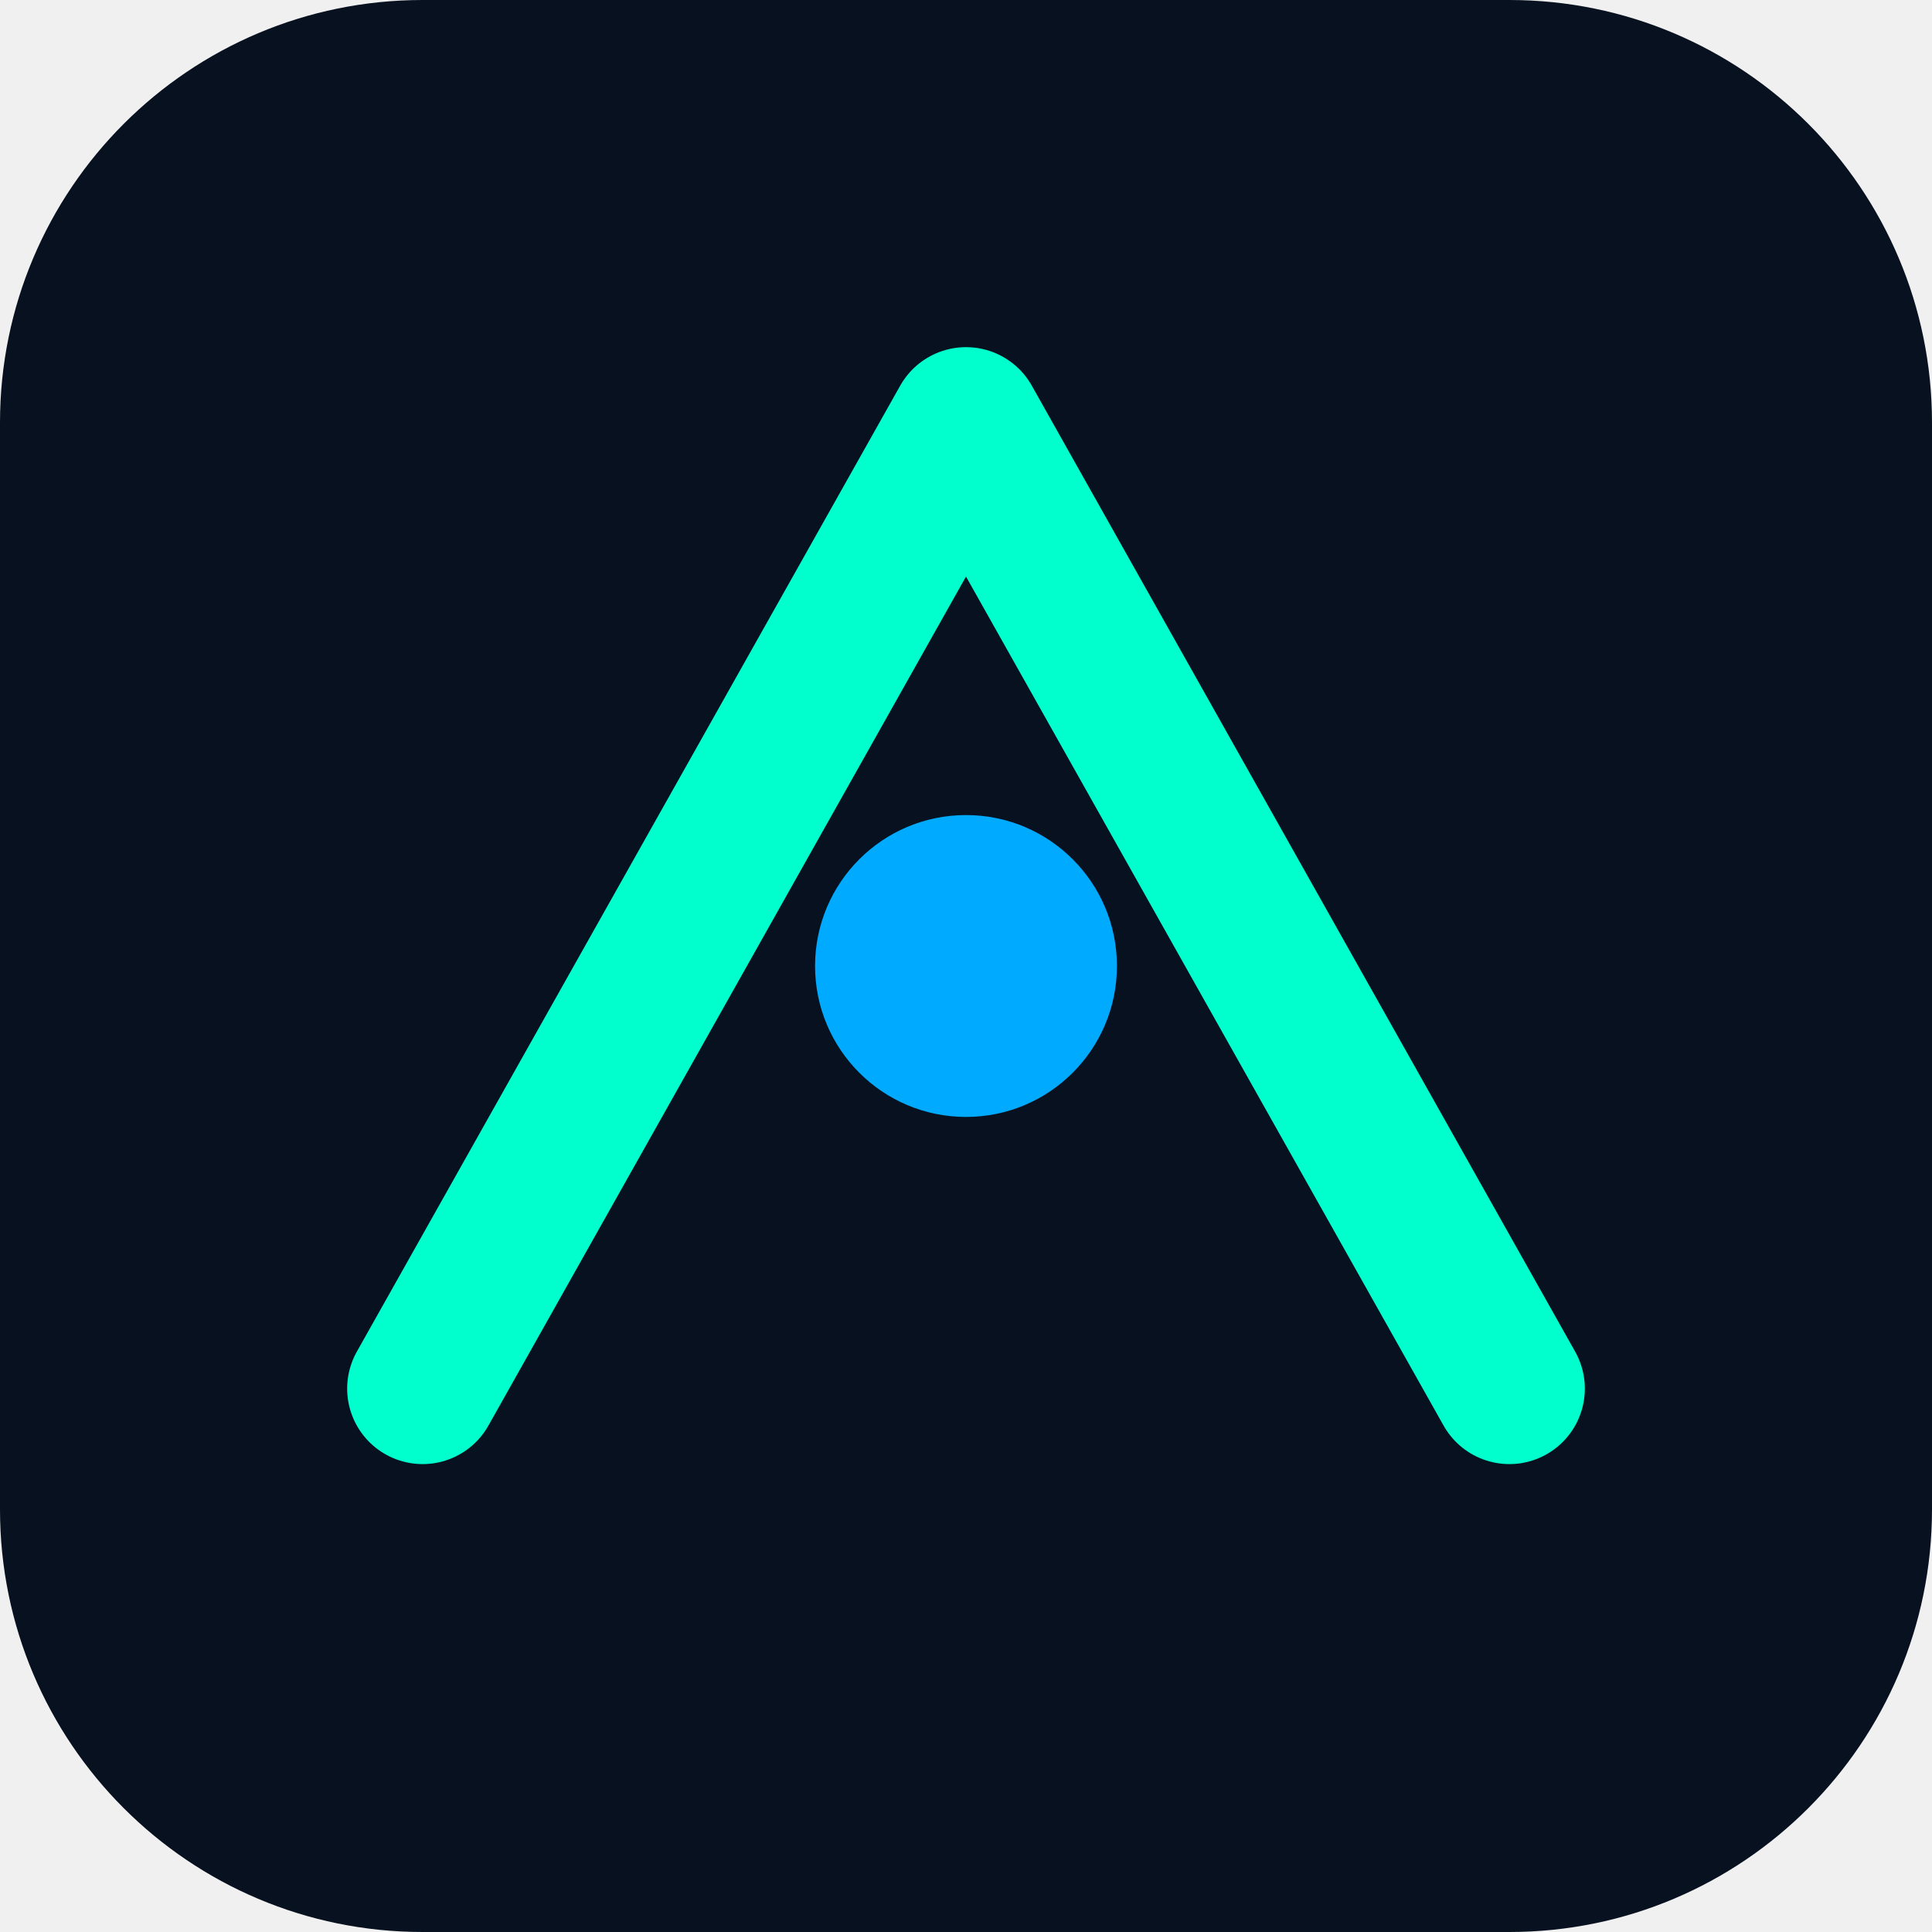
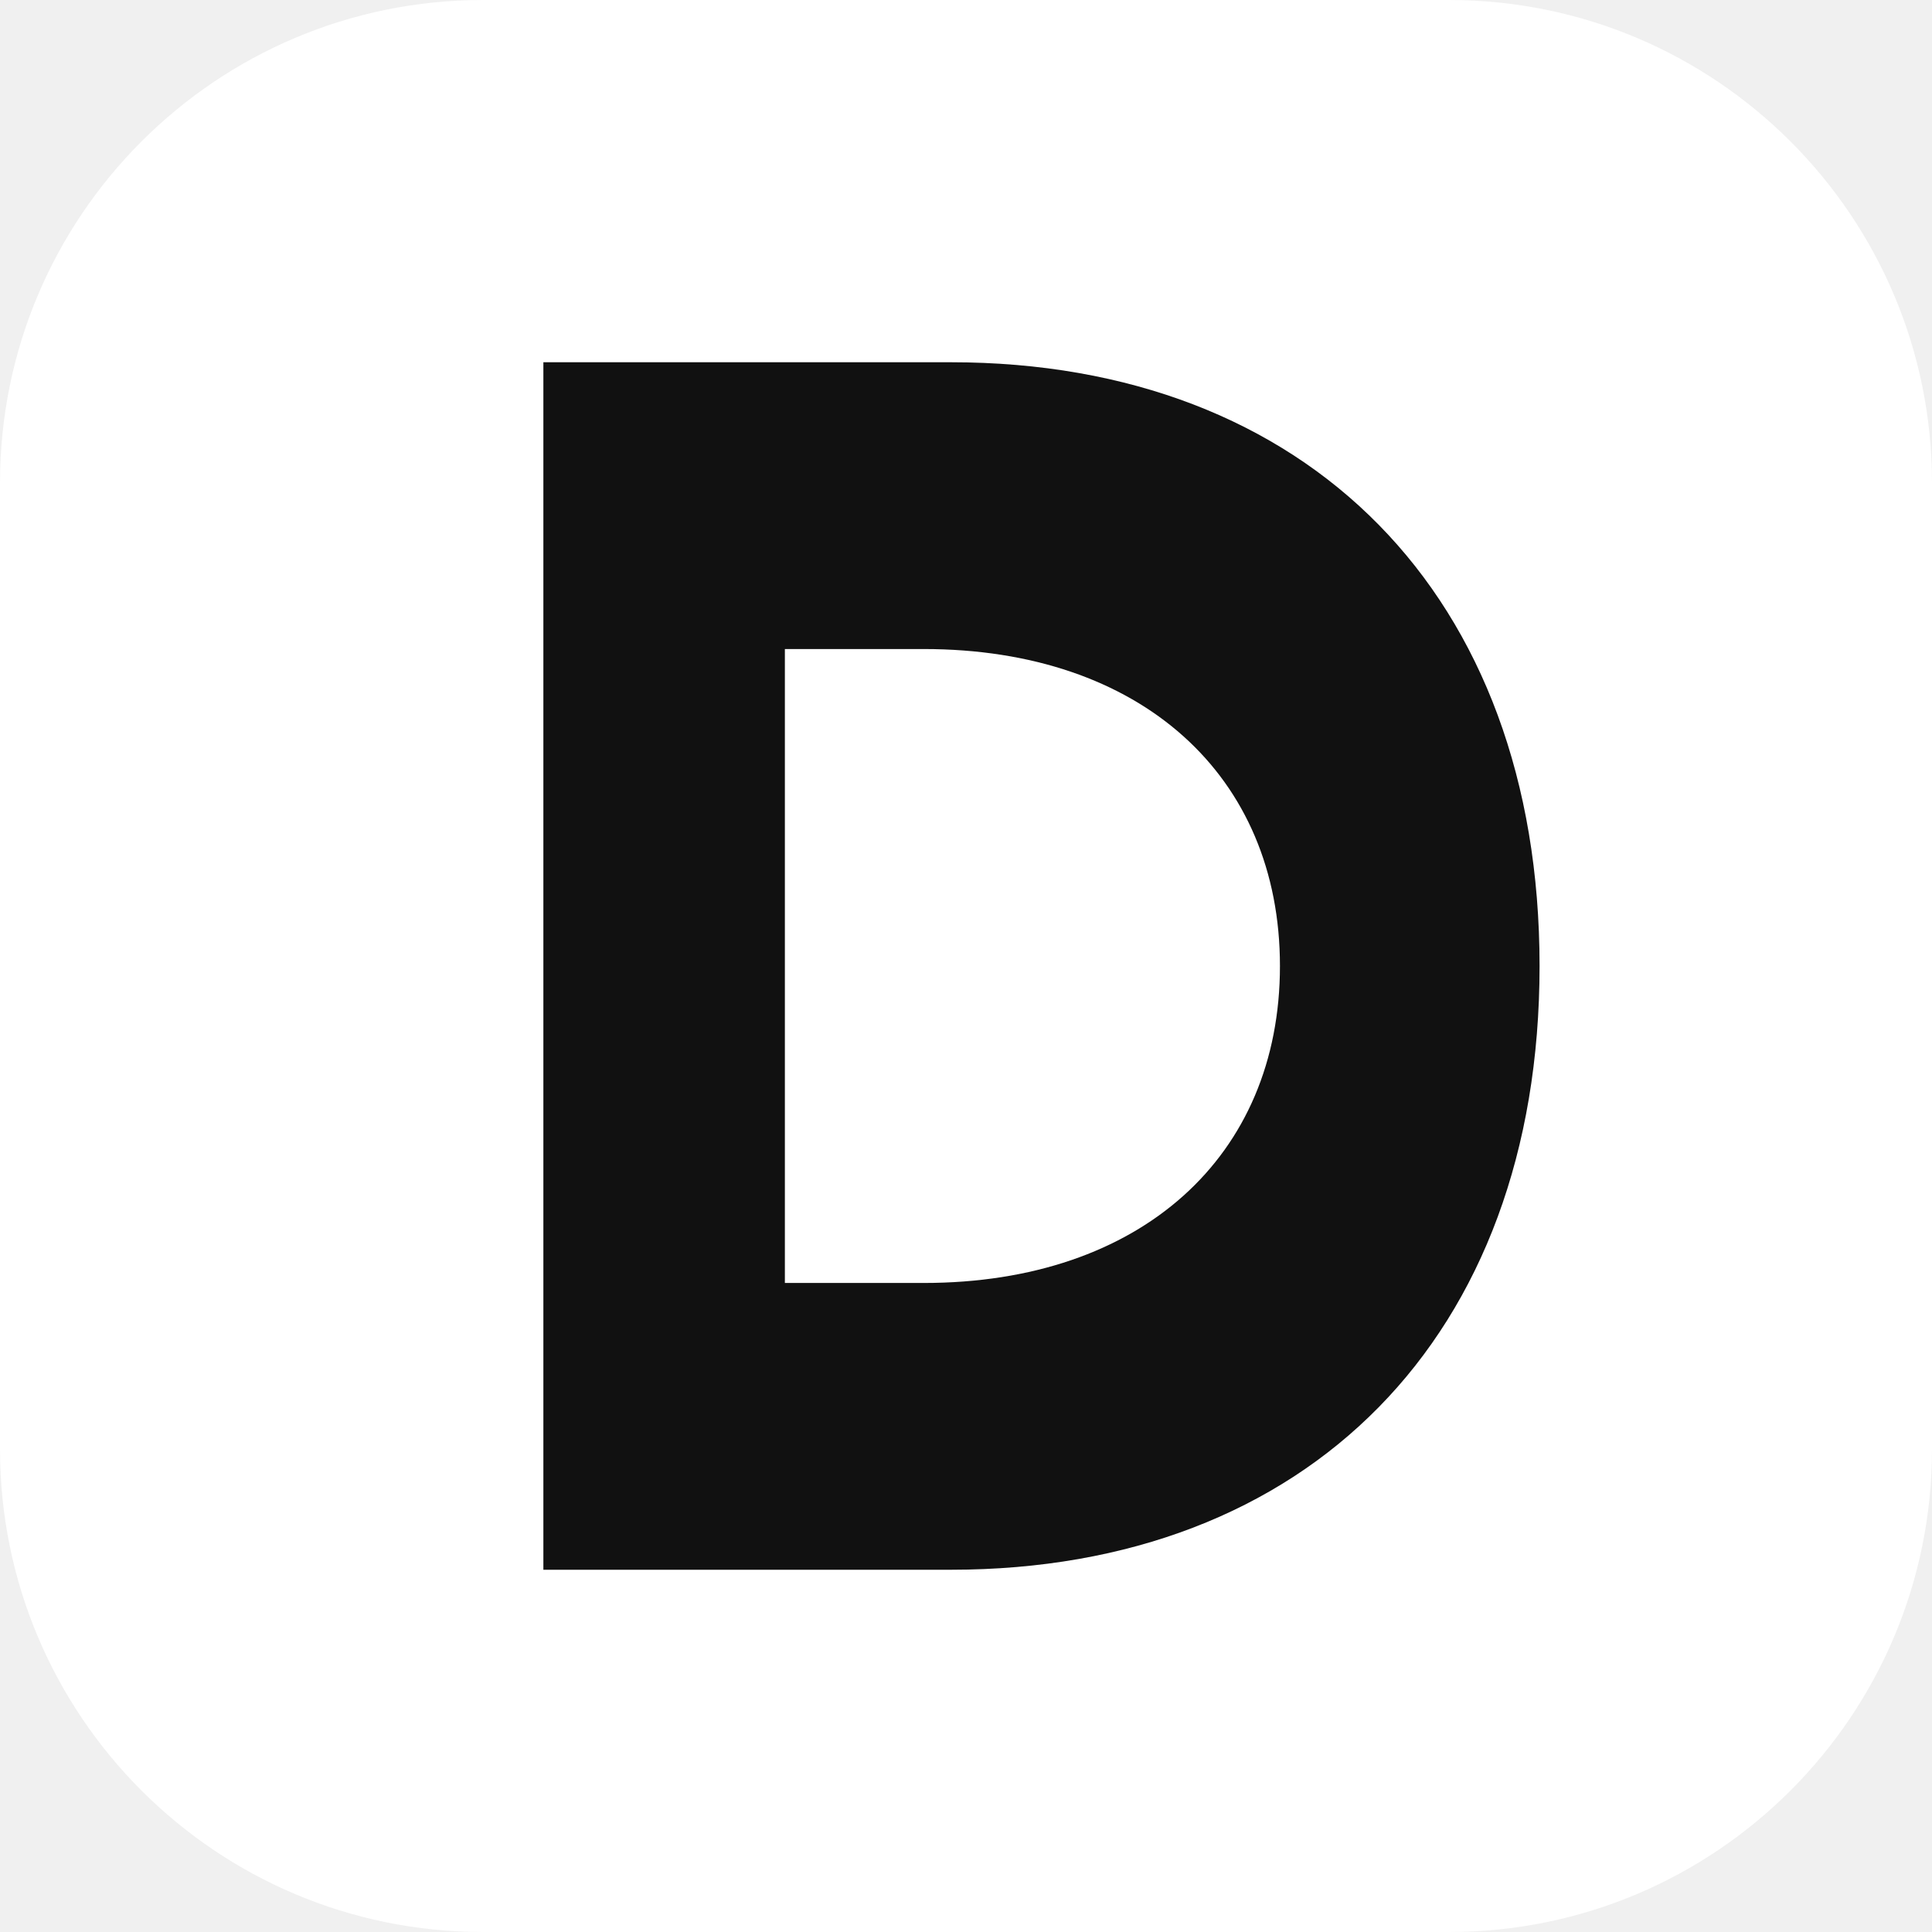
<svg xmlns="http://www.w3.org/2000/svg" viewBox="0 0 64 64">
-   <rect width="64" height="64" rx="14" fill="#07111f" />
-   <path d="M14 46 32 14l18 32" fill="none" stroke="#00ffcc" stroke-linecap="round" stroke-linejoin="round" stroke-width="5" />
-   <circle cx="32" cy="32" r="5" fill="#00aaff" />
+   <rect width="64" height="64" rx="16" fill="#ffffff" />
+   <path d="M18 12h13.5c11.8 0 19.5 7.7 19.5 20S43.3 52 31.5 52H18z" fill="#111111" />
+   <path d="M26 21.5h4.6c7.2 0 11.8 4.2 11.8 10.5S37.8 42.5 30.6 42.5H26z" fill="#ffffff" />
+   <path d="M21.2 15.8v32.4" fill="none" stroke="#111111" stroke-linecap="round" stroke-width="2.8" />
+   <path d="M39.4 19.8c3.8 2.6 6 6.7 6 12.2s-2.2 9.6-6 12.2" fill="none" stroke="#111111" stroke-linecap="round" stroke-width="1.8" />
</svg>
